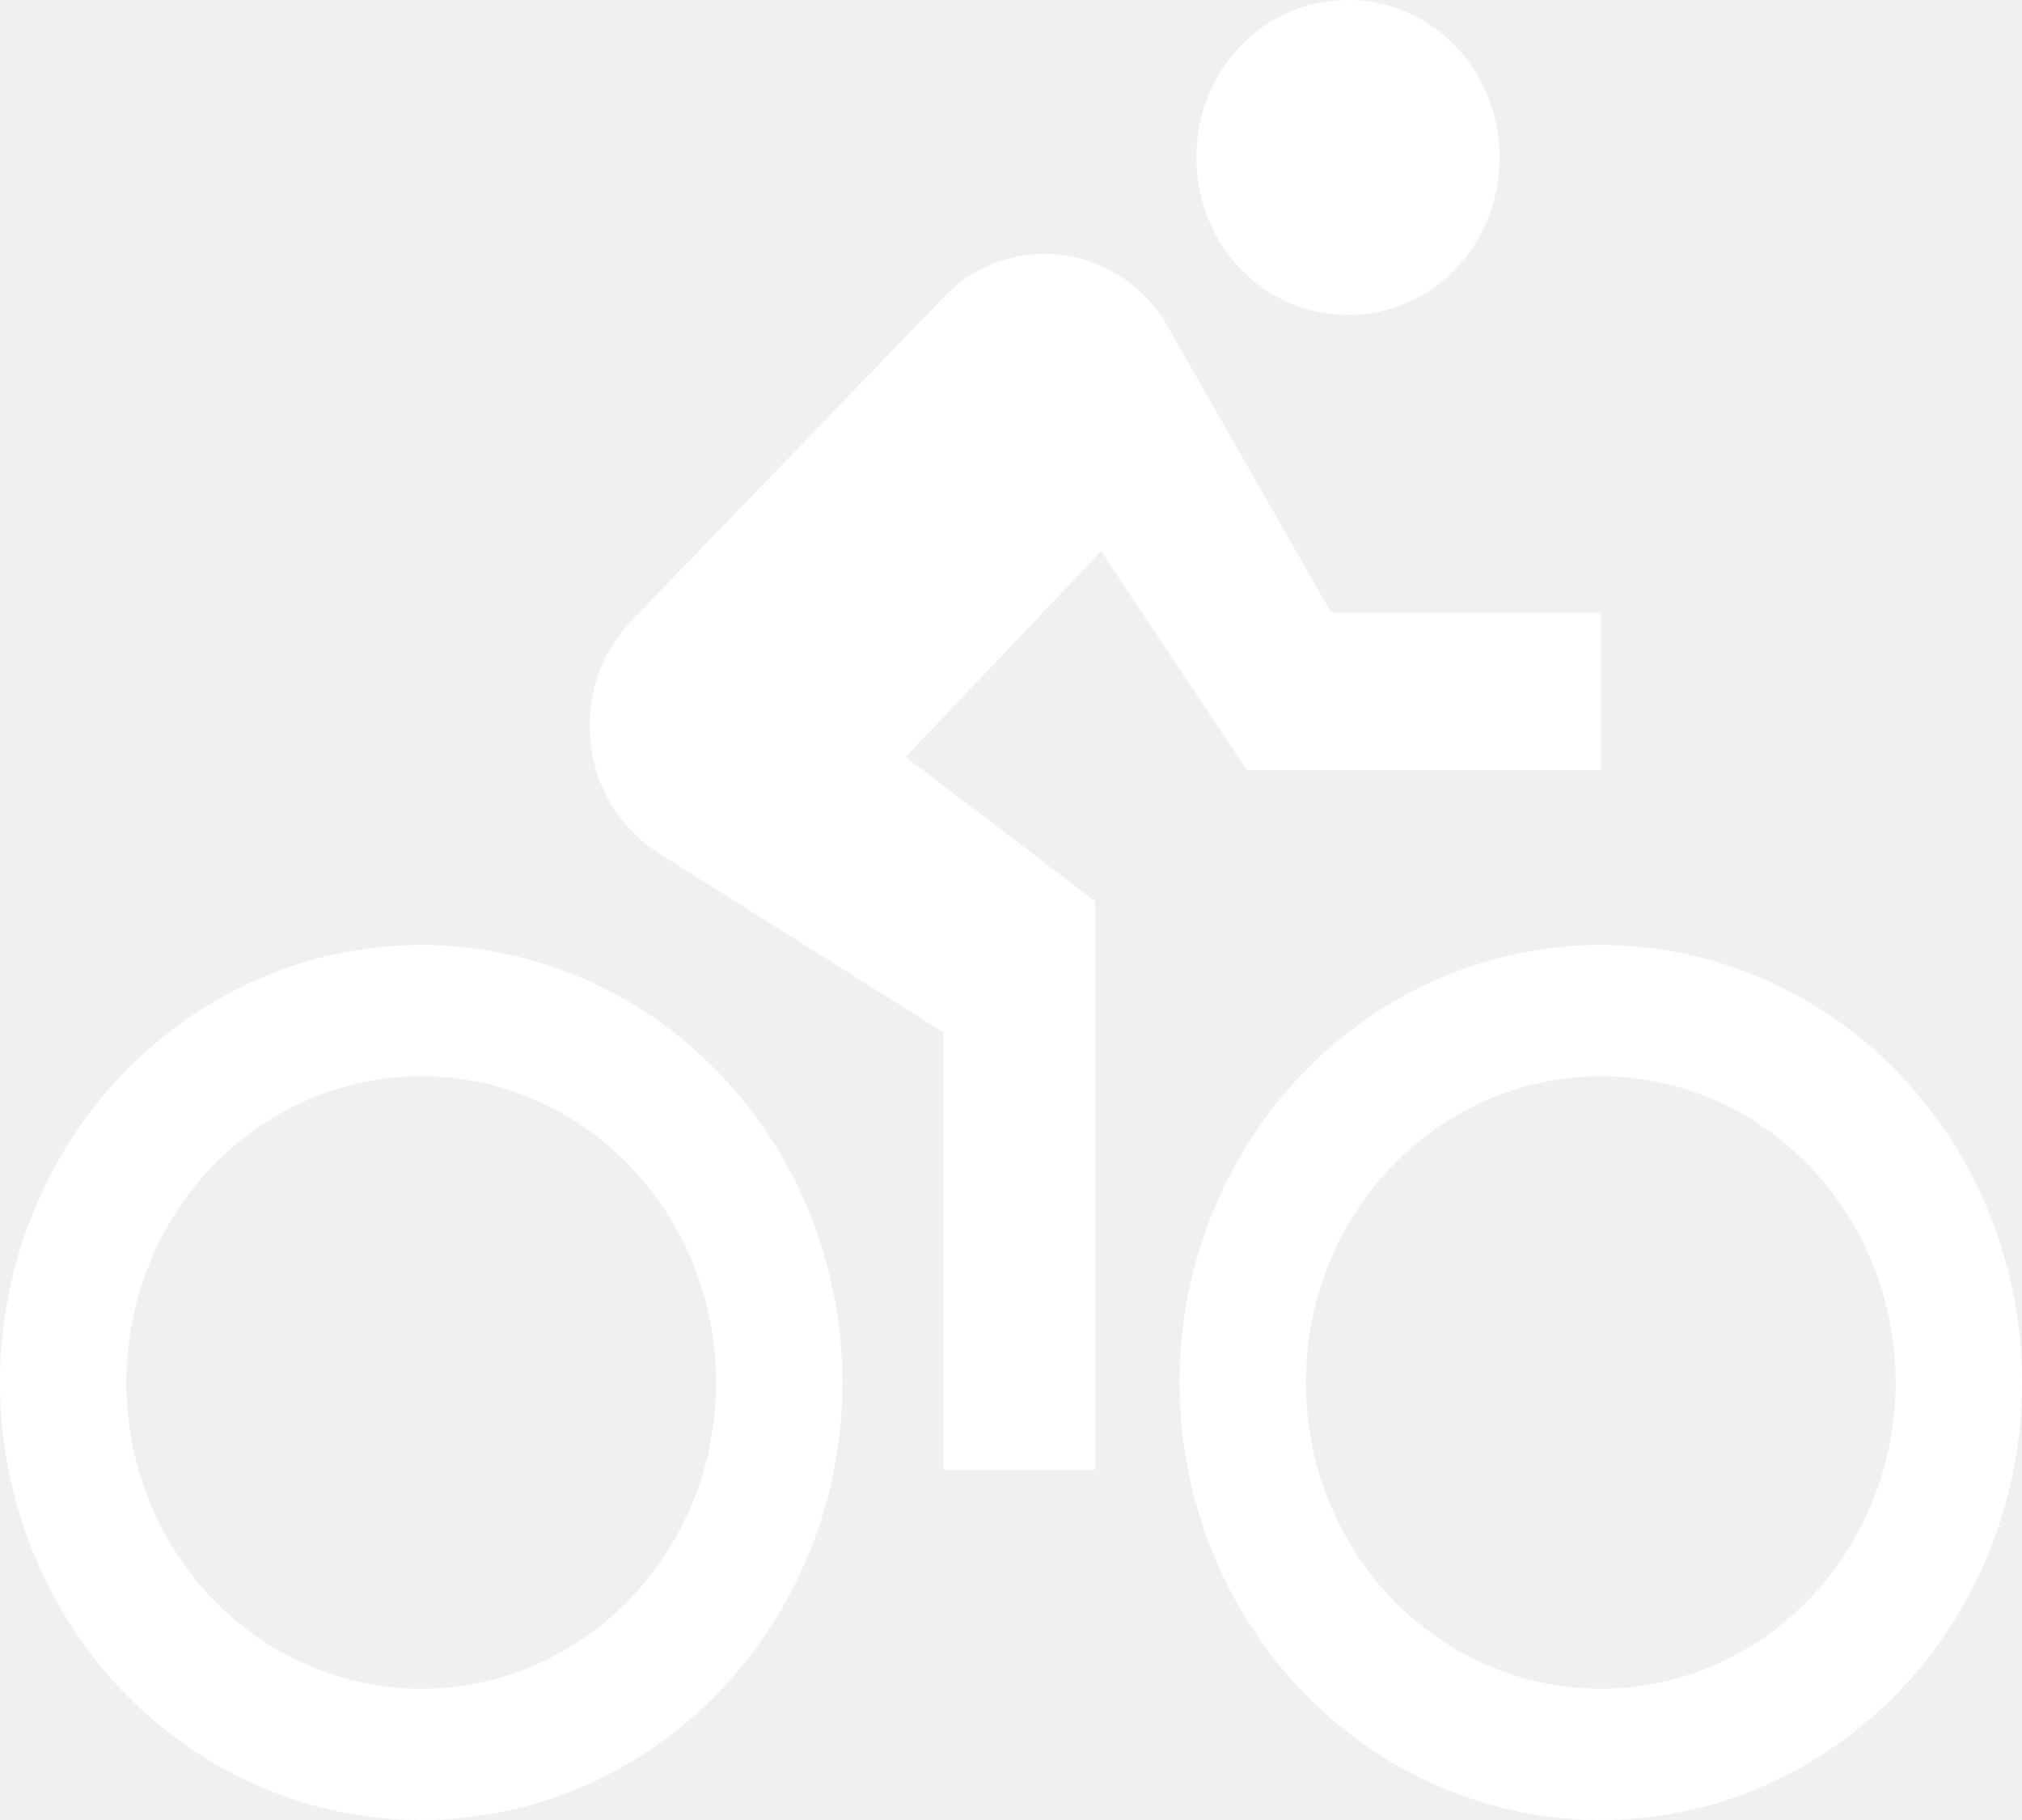
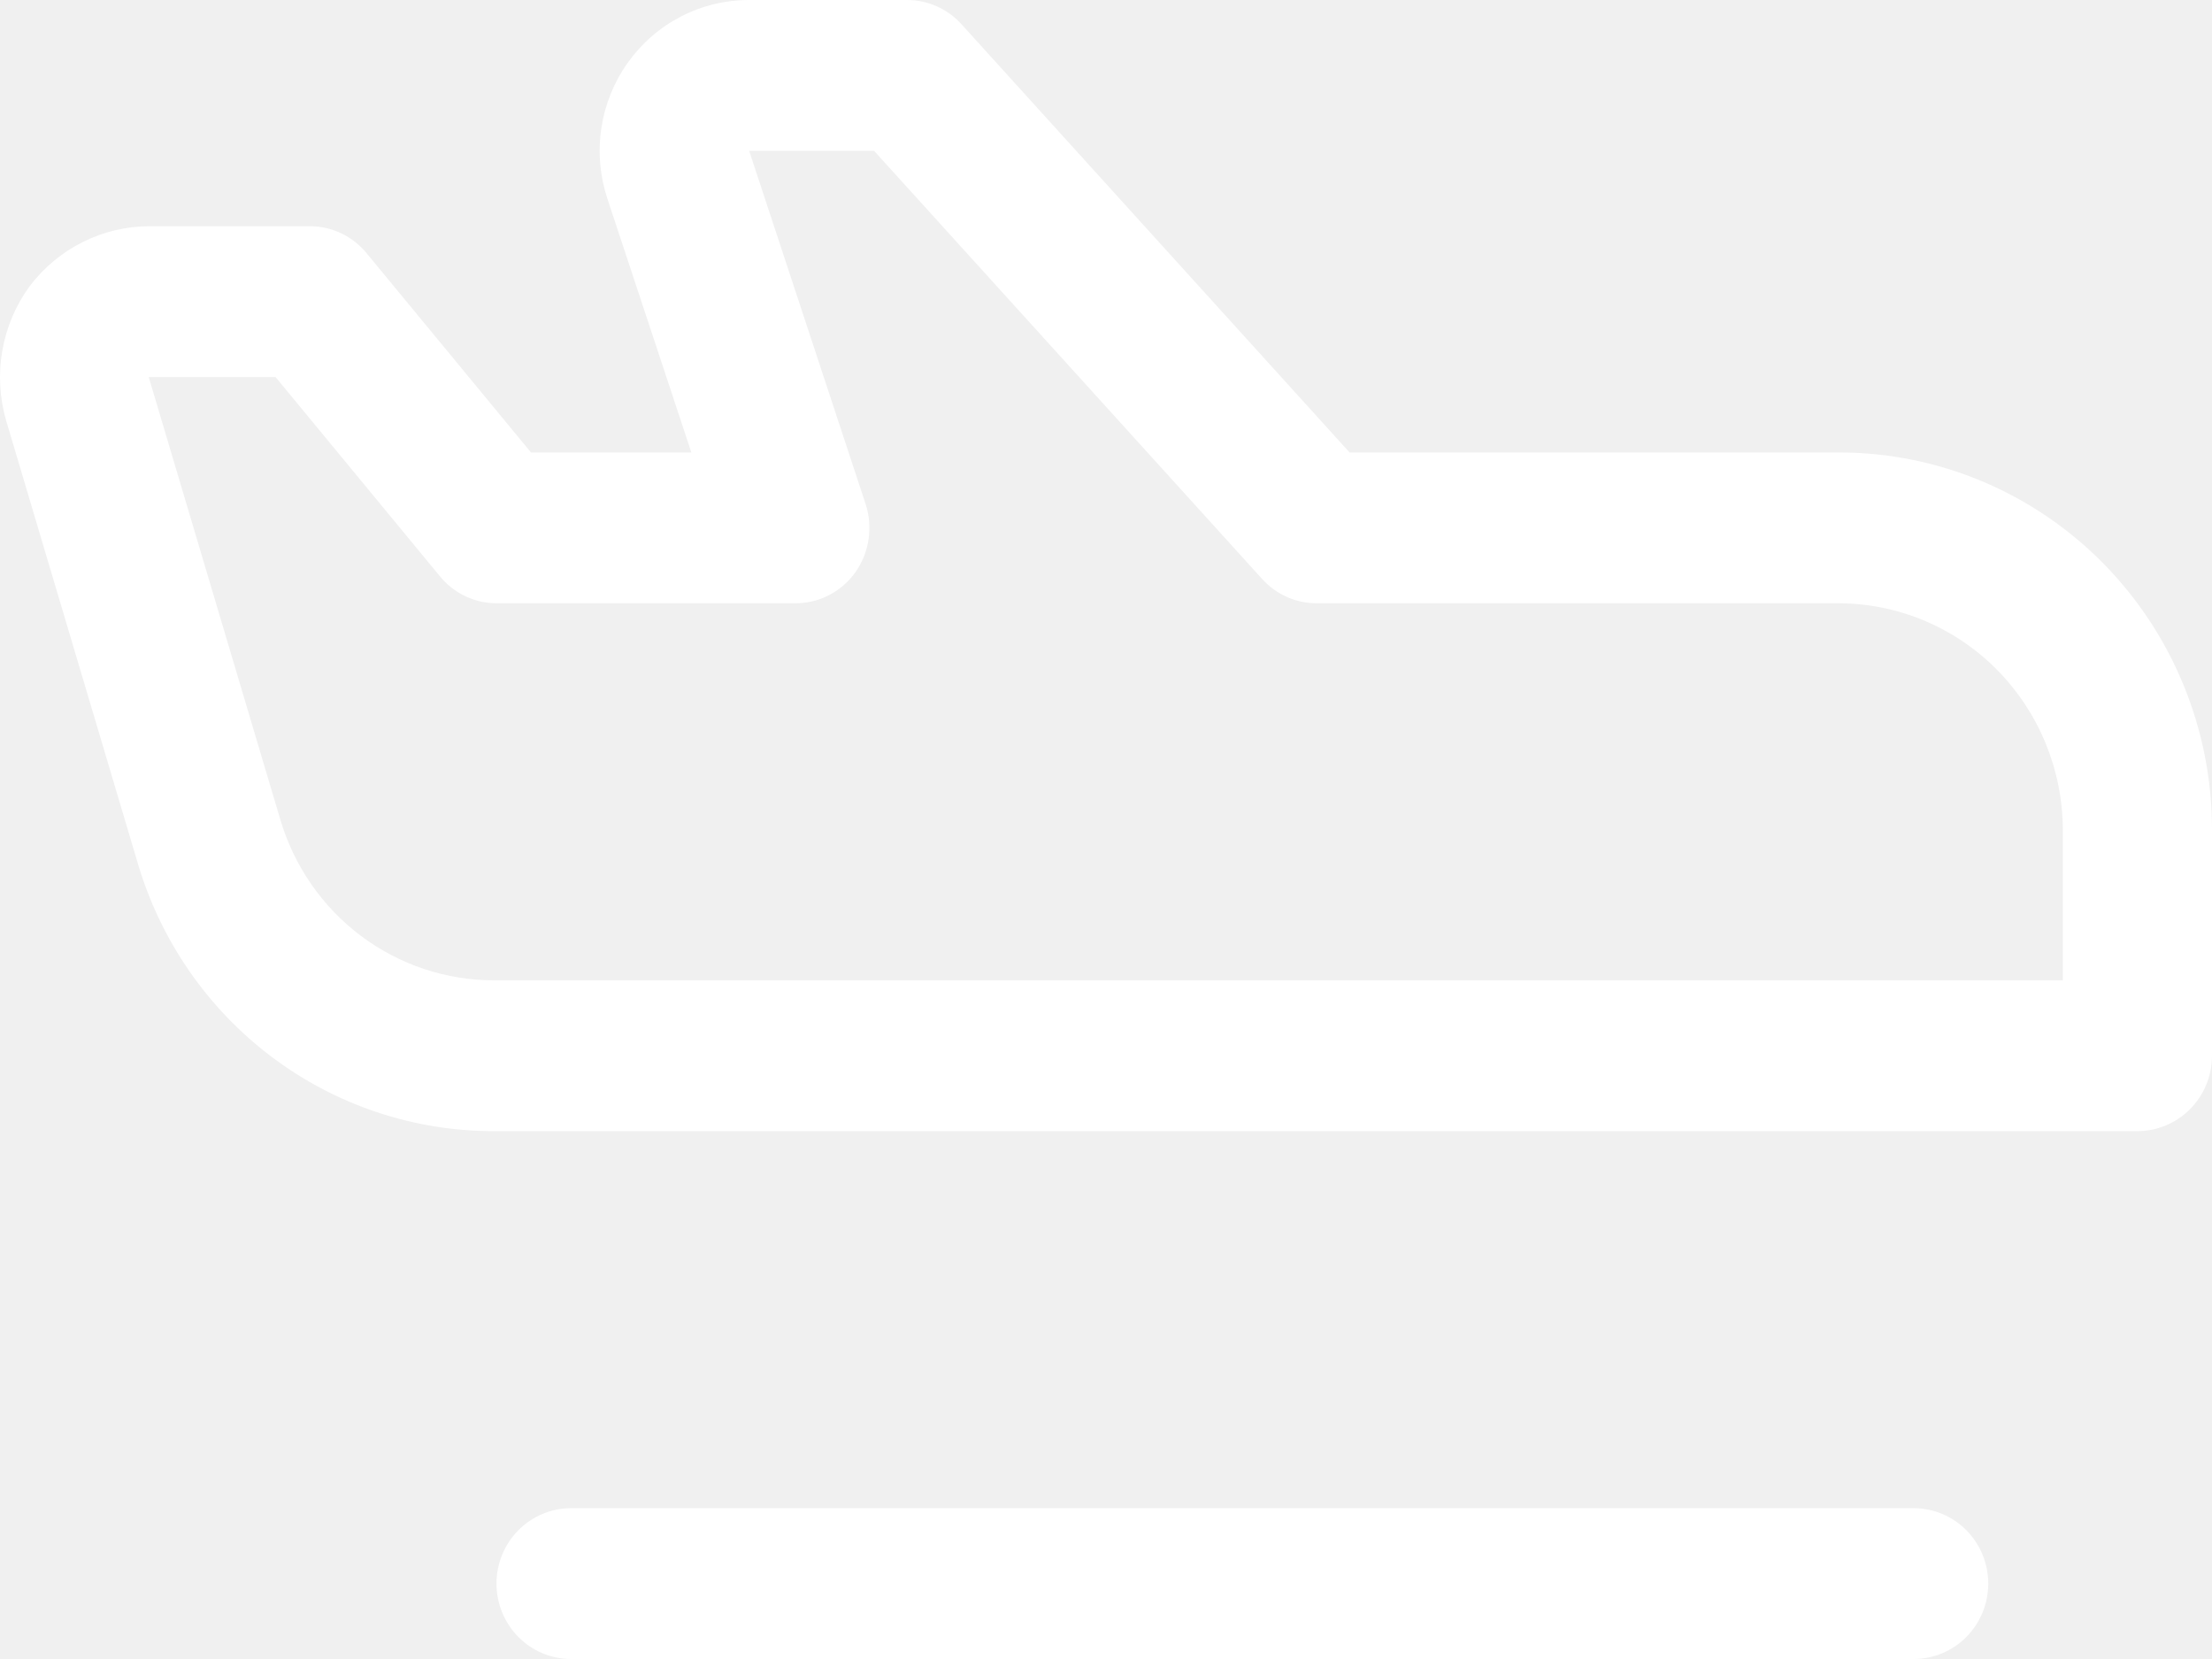
- <svg xmlns="http://www.w3.org/2000/svg" width="50" height="45" viewBox="0 0 50 45" fill="none">
-   <path d="M10.417 41.755C8.483 41.755 6.628 40.957 5.261 39.537C3.893 38.117 3.125 36.191 3.125 34.183C3.125 32.174 3.893 30.248 5.261 28.828C6.628 27.408 8.483 26.611 10.417 26.611C12.351 26.611 14.205 27.408 15.573 28.828C16.94 30.248 17.708 32.174 17.708 34.183C17.708 36.191 16.94 38.117 15.573 39.537C14.205 40.957 12.351 41.755 10.417 41.755ZM10.417 23.365C7.654 23.365 5.004 24.505 3.051 26.534C1.097 28.562 0 31.314 0 34.183C0 37.052 1.097 39.803 3.051 41.832C5.004 43.86 7.654 45 10.417 45C13.179 45 15.829 43.86 17.782 41.832C19.736 39.803 20.833 37.052 20.833 34.183C20.833 31.314 19.736 28.562 17.782 26.534C15.829 24.505 13.179 23.365 10.417 23.365ZM30.833 19.038H39.583V15.144H32.917L28.875 8.07C28.271 6.988 27.083 6.274 25.833 6.274C24.854 6.274 23.958 6.685 23.333 7.356L15.625 15.339C14.979 16.01 14.583 16.875 14.583 17.957C14.583 19.32 15.271 20.466 16.354 21.137L23.333 25.529V36.346H27.083V22.284L22.396 18.714L27.229 13.63L30.833 19.038ZM39.583 41.755C37.65 41.755 35.795 40.957 34.427 39.537C33.06 38.117 32.292 36.191 32.292 34.183C32.292 32.174 33.06 30.248 34.427 28.828C35.795 27.408 37.65 26.611 39.583 26.611C41.517 26.611 43.372 27.408 44.739 28.828C46.107 30.248 46.875 32.174 46.875 34.183C46.875 36.191 46.107 38.117 44.739 39.537C43.372 40.957 41.517 41.755 39.583 41.755ZM39.583 23.365C36.821 23.365 34.171 24.505 32.218 26.534C30.264 28.562 29.167 31.314 29.167 34.183C29.167 37.052 30.264 39.803 32.218 41.832C34.171 43.86 36.821 45 39.583 45C40.951 45 42.306 44.72 43.57 44.177C44.833 43.633 45.982 42.836 46.949 41.832C47.916 40.827 48.684 39.635 49.207 38.322C49.731 37.01 50 35.603 50 34.183C50 32.762 49.731 31.355 49.207 30.043C48.684 28.731 47.916 27.538 46.949 26.534C45.982 25.529 44.833 24.732 43.57 24.189C42.306 23.645 40.951 23.365 39.583 23.365ZM33.333 7.788C35.417 7.788 37.083 6.058 37.083 3.894C37.083 1.731 35.417 0 33.333 0C31.25 0 29.583 1.731 29.583 3.894C29.583 6.058 31.25 7.788 33.333 7.788Z" fill="white" />
+ <svg xmlns="http://www.w3.org/2000/svg" width="60" height="45" viewBox="0 0 60 45" fill="none">
+   <path d="M53.931 42.955C53.931 43.497 53.717 44.017 53.338 44.401C52.959 44.785 52.444 45 51.907 45H15.49C14.954 45 14.439 44.785 14.06 44.401C13.68 44.017 13.467 43.497 13.467 42.955C13.467 42.412 13.68 41.892 14.06 41.508C14.439 41.125 14.954 40.909 15.49 40.909H51.907C52.444 40.909 52.959 41.125 53.338 41.508C53.717 41.892 53.931 42.412 53.931 42.955ZM60 22.5V28.636C60 29.179 59.787 29.699 59.407 30.083C59.028 30.466 58.513 30.682 57.977 30.682H13.417C11.24 30.689 9.119 29.983 7.373 28.67C5.627 27.356 4.349 25.505 3.731 23.395L0.165 11.403C-0.012 10.79 -0.047 10.143 0.062 9.514C0.172 8.884 0.423 8.288 0.797 7.773C1.179 7.264 1.673 6.852 2.239 6.568C2.805 6.284 3.428 6.136 4.06 6.136H8.409C8.705 6.137 8.996 6.204 9.263 6.332C9.53 6.46 9.765 6.647 9.952 6.878L14.403 12.273H18.753L16.477 5.395C16.272 4.779 16.215 4.122 16.311 3.48C16.407 2.837 16.653 2.227 17.029 1.7C17.405 1.172 17.899 0.743 18.472 0.448C19.044 0.152 19.678 -0.001 20.321 2.79722e-05H24.595C24.876 -0.001 25.154 0.057 25.411 0.172C25.668 0.286 25.898 0.454 26.087 0.665L36.607 12.273H49.884C52.567 12.273 55.14 13.35 57.037 15.268C58.934 17.186 60 19.788 60 22.5ZM55.954 22.5C55.947 20.875 55.305 19.318 54.169 18.168C53.032 17.019 51.492 16.37 49.884 16.364H35.722C35.441 16.365 35.163 16.307 34.906 16.192C34.649 16.078 34.419 15.909 34.23 15.699L23.709 4.091H20.321L23.482 13.679C23.581 13.986 23.607 14.313 23.559 14.633C23.511 14.953 23.389 15.256 23.204 15.52C23.017 15.784 22.77 15.998 22.484 16.145C22.198 16.292 21.881 16.367 21.56 16.364H13.467C13.172 16.363 12.88 16.296 12.614 16.168C12.347 16.04 12.111 15.853 11.925 15.622L7.474 10.227H4.034L7.6 22.219C7.972 23.485 8.74 24.596 9.788 25.384C10.837 26.172 12.11 26.596 13.417 26.591H55.954V22.5Z" fill="white" />
</svg>
